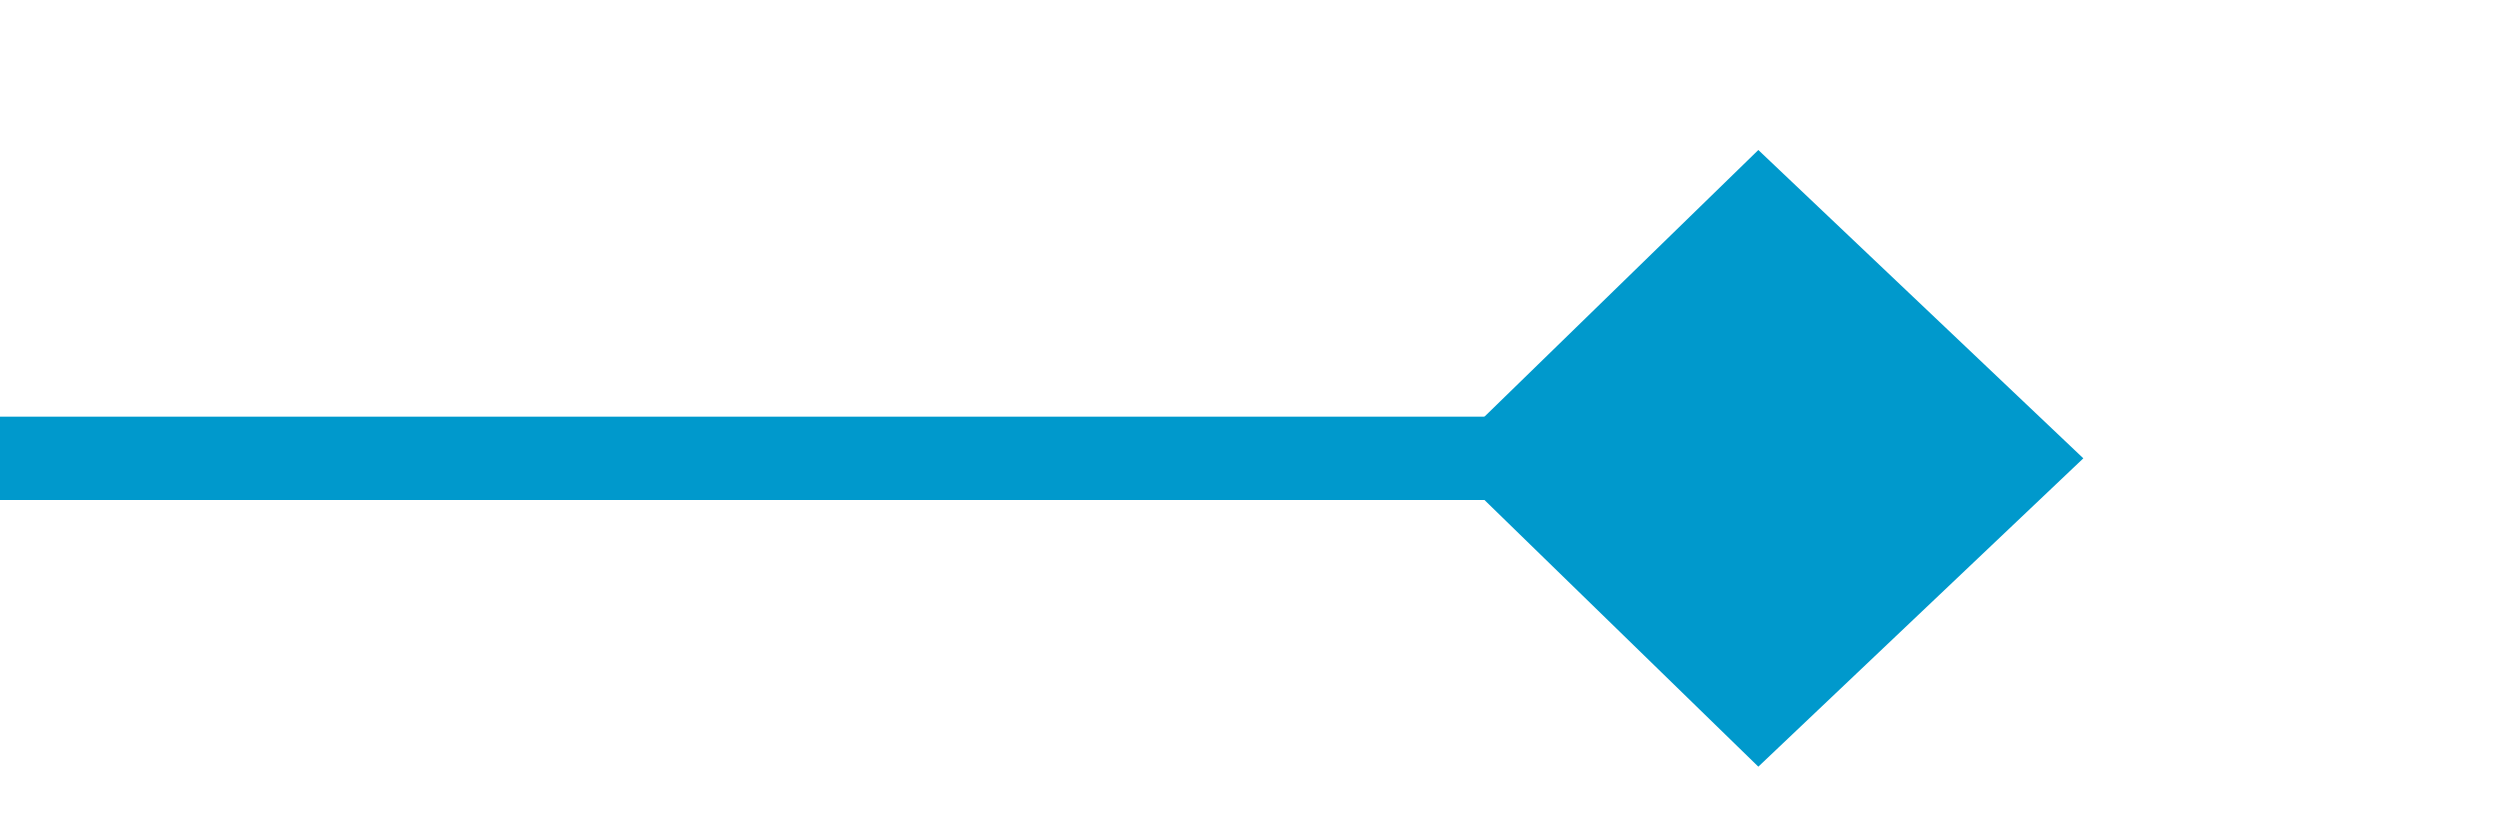
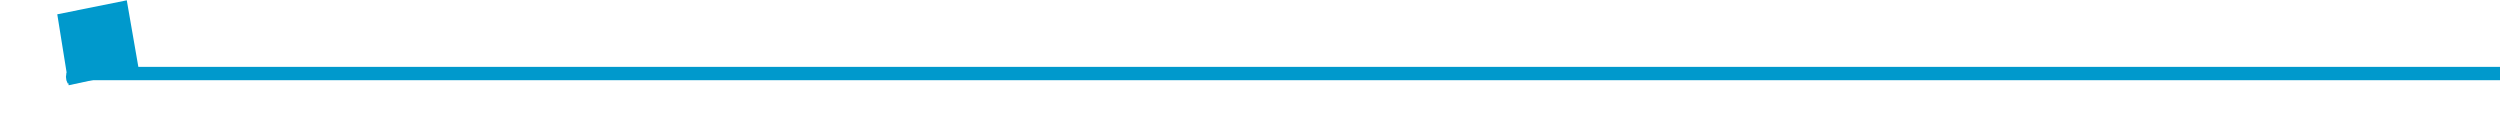
- <svg xmlns="http://www.w3.org/2000/svg" version="1.1" width="30px" height="10px" preserveAspectRatio="xMinYMid meet" viewBox="150 266  30 8">
-   <path d="M 150 270.5  L 174 270.5  " stroke-width="1" stroke="#0099cc" fill="none" />
-   <path d="M 171.1 274.2  L 175 270.5  L 171.1 266.8  L 167.3 270.5  L 171.1 274.2  Z " fill-rule="nonzero" fill="#0099cc" stroke="none" />
+ <svg xmlns="http://www.w3.org/2000/svg" version="1.1" width="187px" height="10px" preserveAspectRatio="xMinYMid meet" viewBox="410 385  187 8">
+   <path d="M 597 389.5  L 415.5 389.5  A 0.5 0.5 0 0 0 415.5 390 " stroke-width="1" stroke="#0099cc" fill="none" />
+   <path d="M 414.284 385.07  L 415.136 390.378  L 420.391 389.248  L 419.483 384.023  L 414.284 385.07  Z " fill-rule="nonzero" fill="#0099cc" stroke="none" />
</svg>
